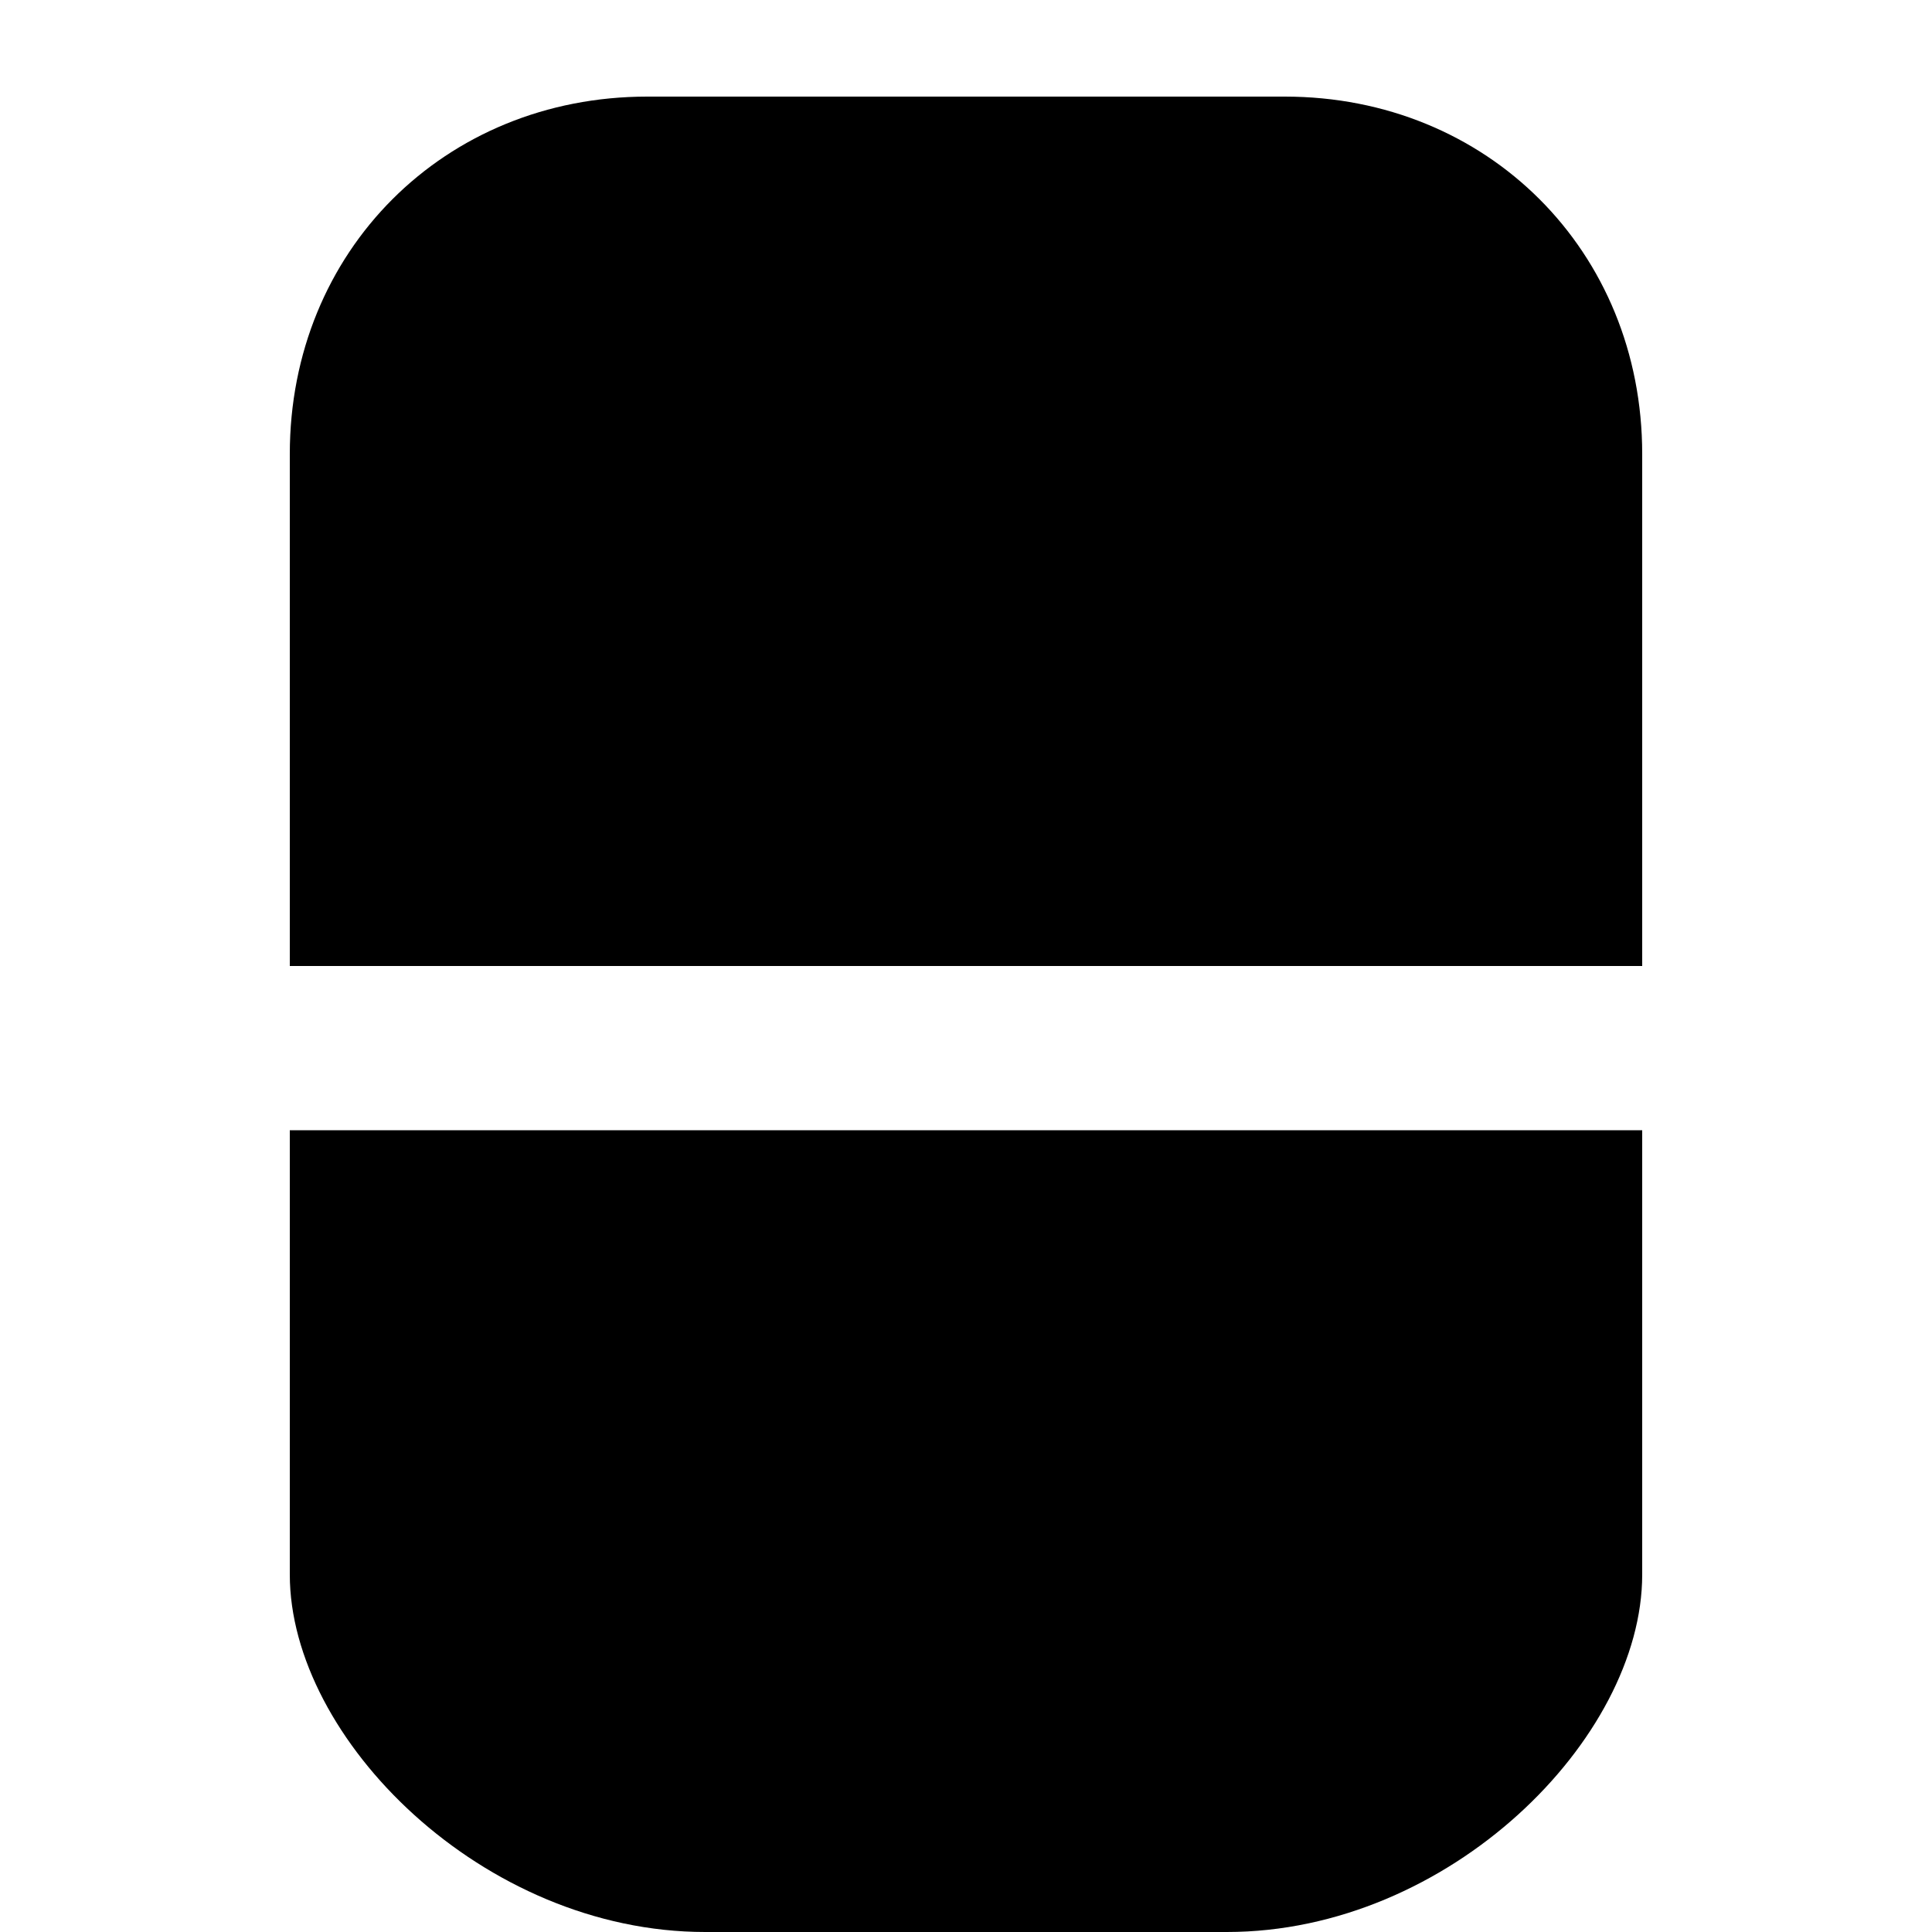
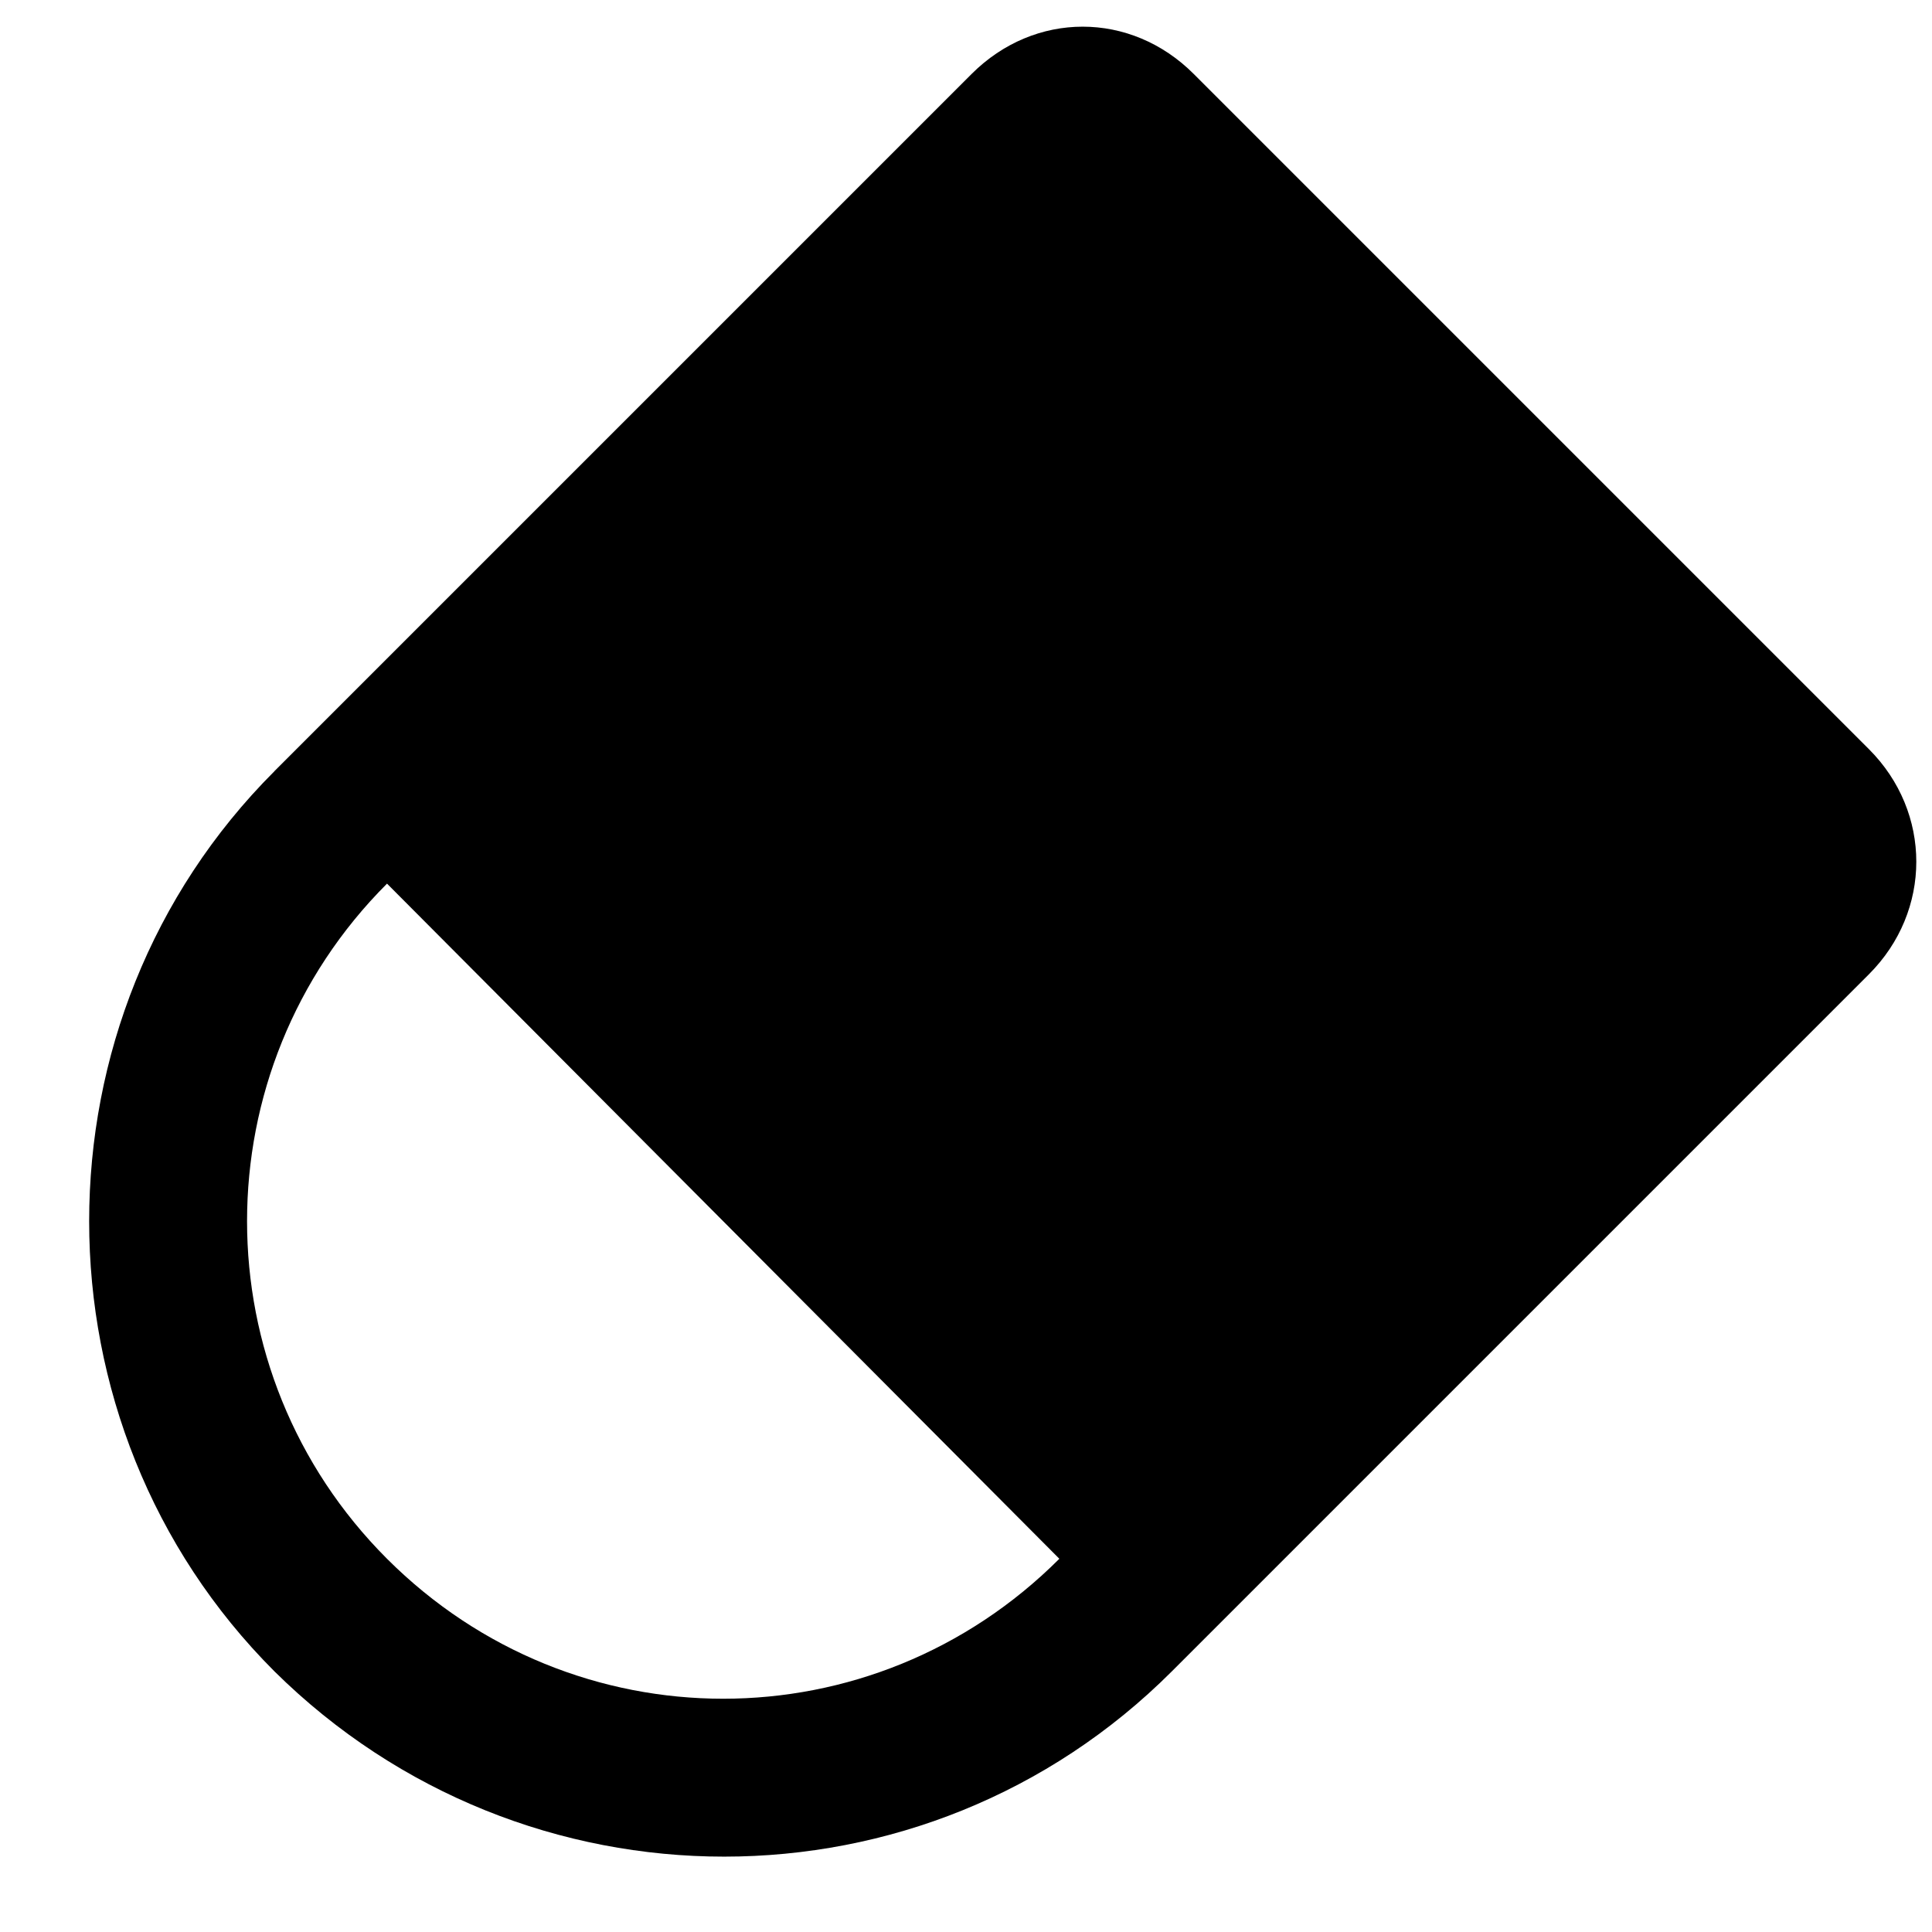
- <svg xmlns="http://www.w3.org/2000/svg" fill="#000" height="20px" width="20px" version="1.1" viewBox="0 0 20 20" xml:space="preserve">
-   <path d="M13.3,1H6.7C4.6,1,3,2.6,3,4.7v5.3h14V4.7C17,2.6,15.4,1,13.3,1z" />
-   <path d="M3,11.7v4.6C3,18,5,20,7.3,20h5.4C15,20,17,18,17,16.3v-4.6H3z" />
+ <svg xmlns="http://www.w3.org/2000/svg" fill="#000000" width="24px" height="24px" viewBox="0 5 20 22" version="1.1">
+   <path d="M2.125 13.781l7.938-7.938c0.719-0.719 1.813-0.719 2.531 0l7.688 7.688c0.719 0.719 0.719 1.844 0 2.563l-7.938 7.938c-2.813 2.813-7.375 2.813-10.219 0-2.813-2.813-2.813-7.438 0-10.25zM11.063 22.75l-7.656-7.688c-2.125 2.125-2.125 5.563 0 7.688s5.531 2.125 7.656 0z" />
</svg>
